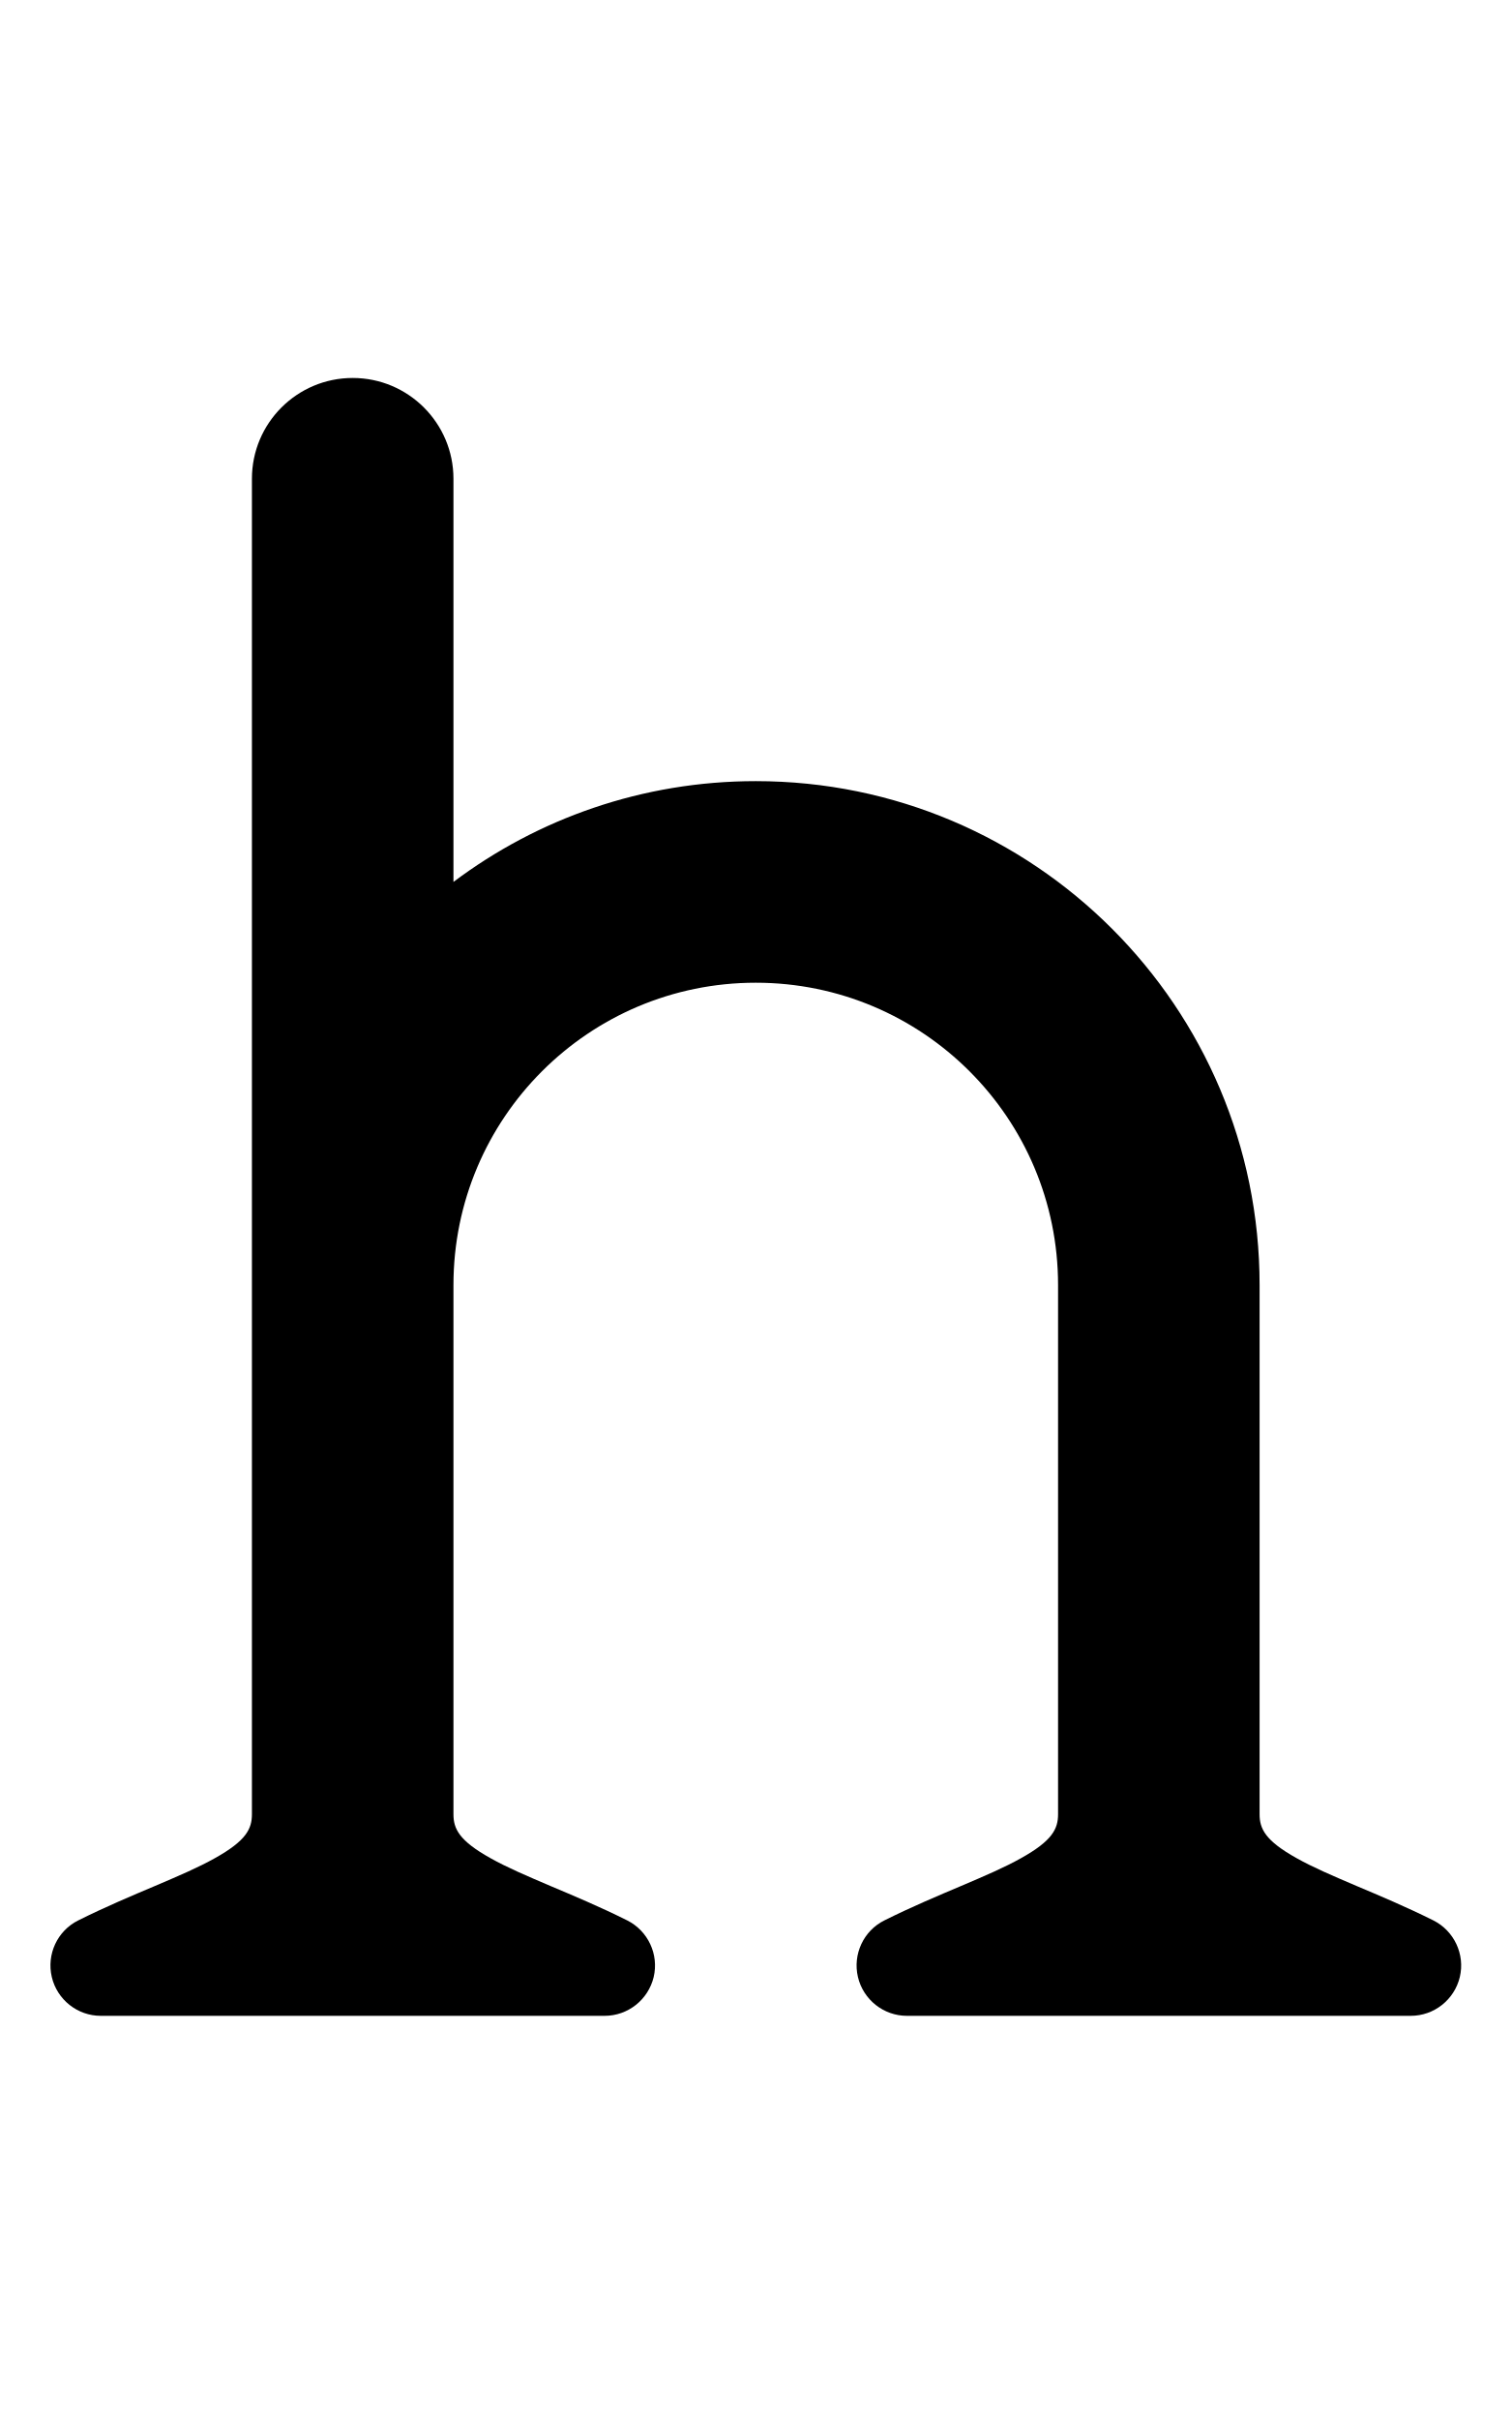
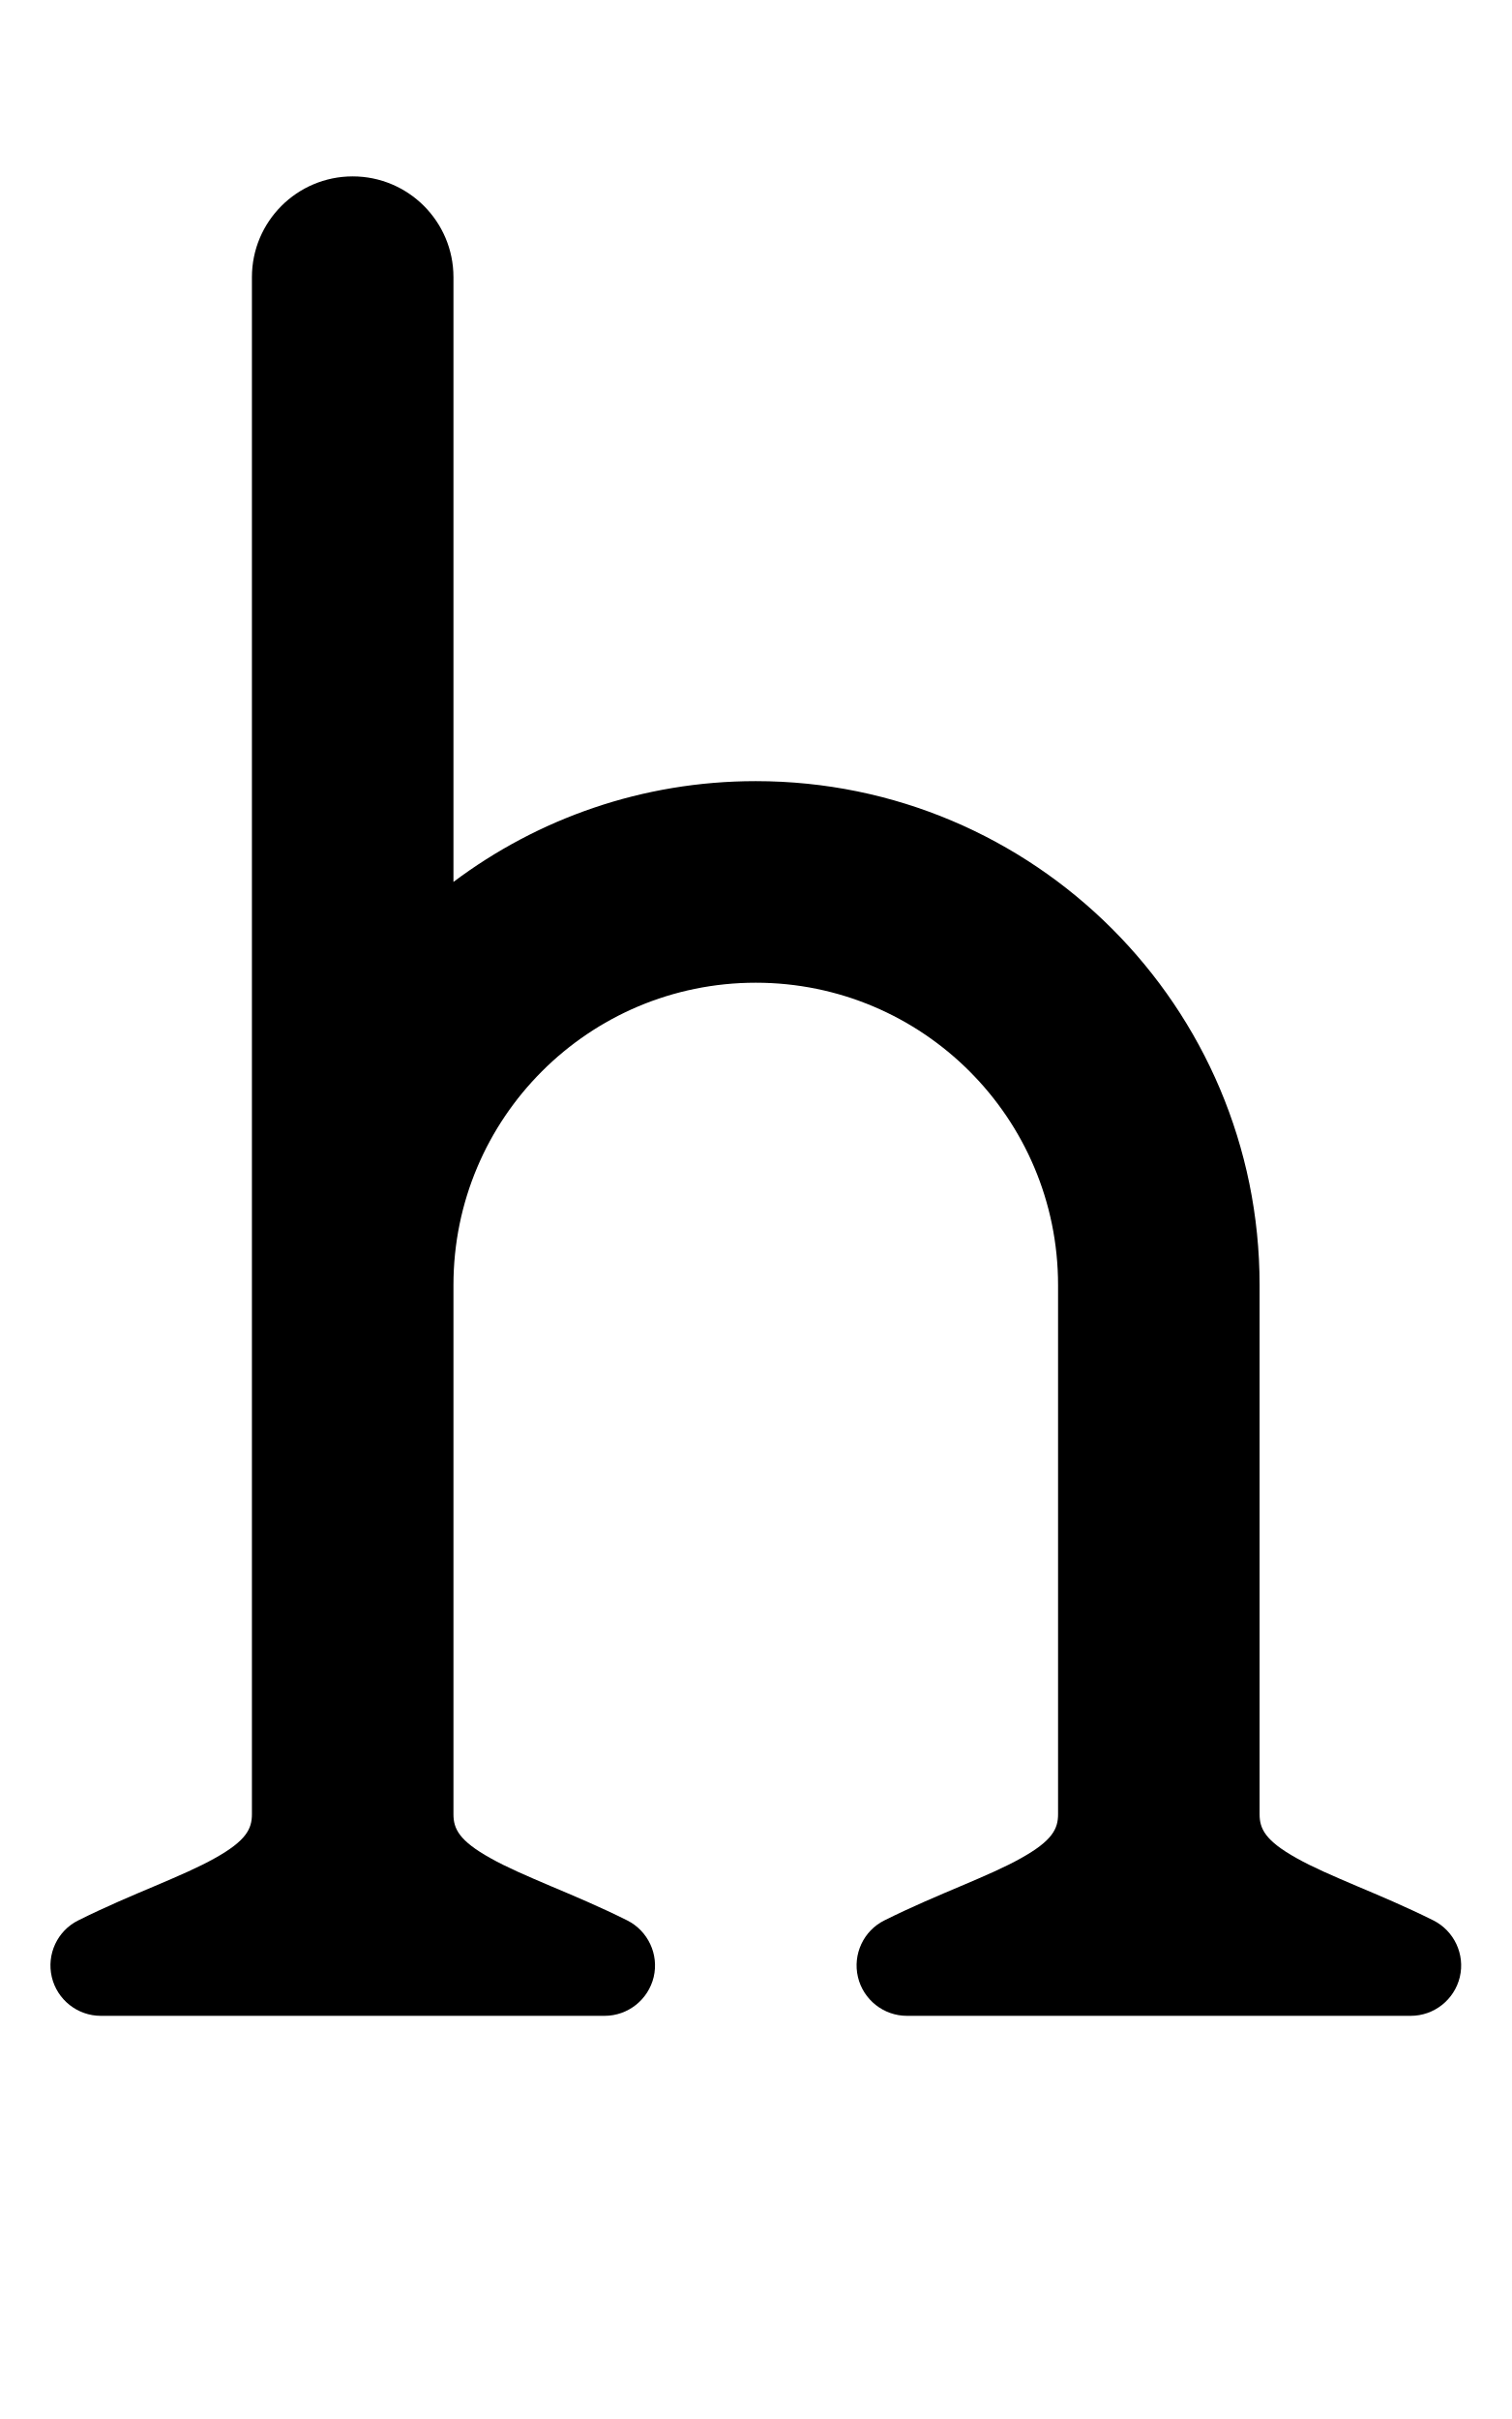
<svg xmlns="http://www.w3.org/2000/svg" width="15" height="24" viewBox="0 0 15 24" fill="none">
-   <path d="M3.5 3.75C4.052 3.75 4.5 4.198 4.5 4.75V8.75C5.336 8.122 6.375 7.75 7.5 7.75C10.262 7.75 12.5 9.989 12.5 12.75V18C12.5 18.143 12.555 18.262 12.868 18.436C13.028 18.526 13.224 18.61 13.461 18.711C13.691 18.808 13.957 18.92 14.224 19.053C14.431 19.157 14.54 19.39 14.487 19.615C14.433 19.84 14.232 20 14 20H9C8.769 20 8.567 19.84 8.514 19.615C8.461 19.39 8.569 19.156 8.777 19.053C9.043 18.92 9.31 18.808 9.539 18.711C9.777 18.61 9.972 18.526 10.132 18.436C10.445 18.262 10.5 18.143 10.5 18V12.75C10.5 11.093 9.157 9.75 7.5 9.75C5.843 9.75 4.5 11.093 4.5 12.75V18C4.5 18.143 4.555 18.262 4.868 18.436C5.028 18.526 5.224 18.61 5.461 18.711C5.691 18.808 5.958 18.92 6.224 19.053C6.431 19.157 6.54 19.39 6.487 19.615C6.433 19.84 6.232 20 6 20H1C0.769 20 0.567 19.84 0.514 19.615C0.461 19.39 0.569 19.156 0.777 19.053C1.043 18.92 1.31 18.808 1.539 18.711C1.777 18.61 1.972 18.526 2.132 18.436C2.445 18.262 2.5 18.143 2.5 18V4.75C2.5 4.198 2.948 3.75 3.5 3.75Z" fill="black" />
+   <path d="M3.5 1.75C4.052 1.75 4.5 2.198 4.5 2.75V8.75C5.336 8.122 6.375 7.75 7.5 7.75C10.262 7.75 12.5 9.989 12.5 12.75V18C12.5 18.143 12.555 18.262 12.868 18.436C13.028 18.526 13.224 18.61 13.461 18.711C13.691 18.808 13.957 18.92 14.224 19.053C14.431 19.157 14.54 19.39 14.487 19.615C14.433 19.84 14.232 20 14 20H9C8.769 20 8.567 19.84 8.514 19.615C8.461 19.39 8.569 19.156 8.777 19.053C9.043 18.92 9.31 18.808 9.539 18.711C9.777 18.61 9.972 18.526 10.132 18.436C10.445 18.262 10.5 18.143 10.5 18V12.75C10.5 11.093 9.157 9.75 7.5 9.75C5.843 9.75 4.5 11.093 4.5 12.75V18C4.5 18.143 4.555 18.262 4.868 18.436C5.028 18.526 5.224 18.61 5.461 18.711C5.691 18.808 5.958 18.92 6.224 19.053C6.431 19.157 6.54 19.39 6.487 19.615C6.433 19.84 6.232 20 6 20H1C0.769 20 0.567 19.84 0.514 19.615C0.461 19.39 0.569 19.156 0.777 19.053C1.043 18.92 1.31 18.808 1.539 18.711C1.777 18.61 1.972 18.526 2.132 18.436C2.445 18.262 2.5 18.143 2.5 18V2.75C2.5 2.198 2.948 1.75 3.5 1.75Z" fill="black" />
</svg>
